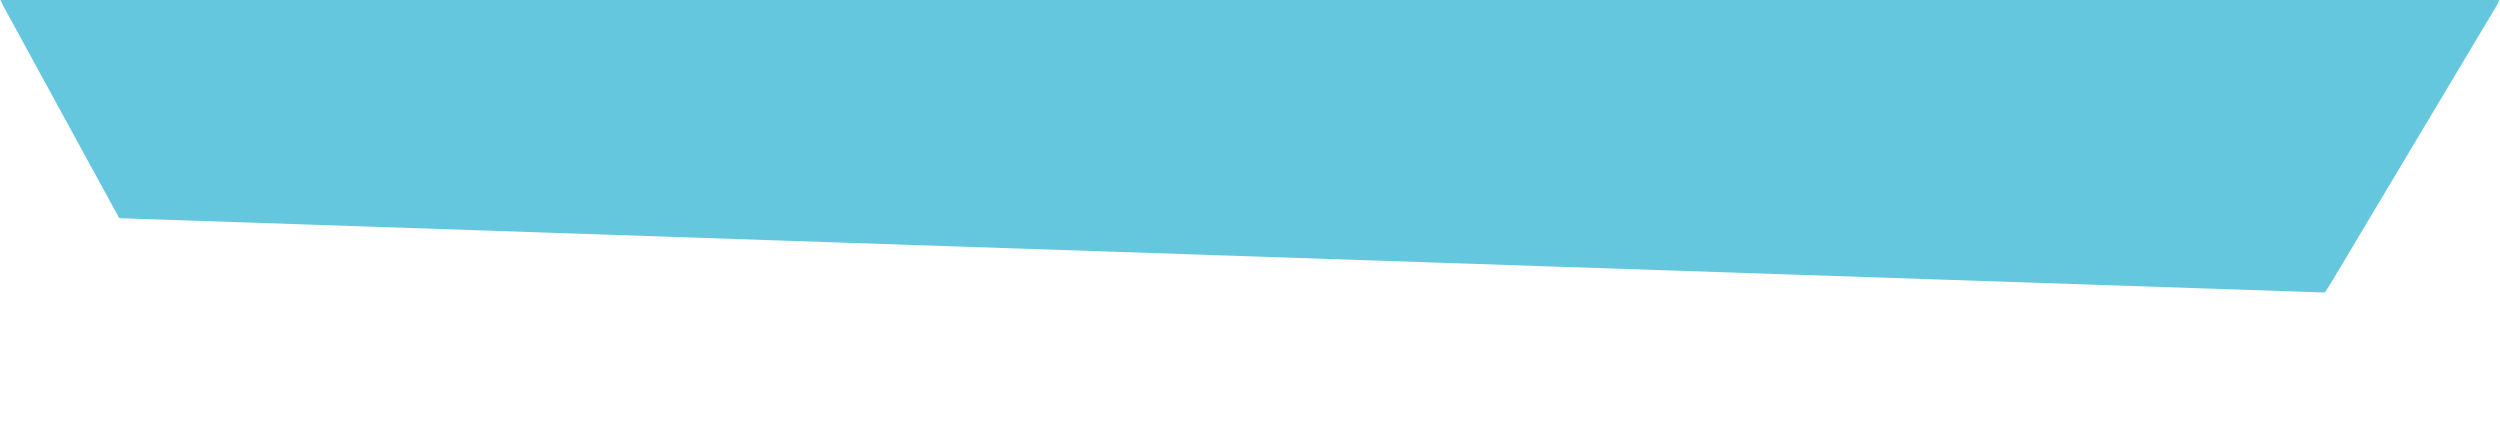
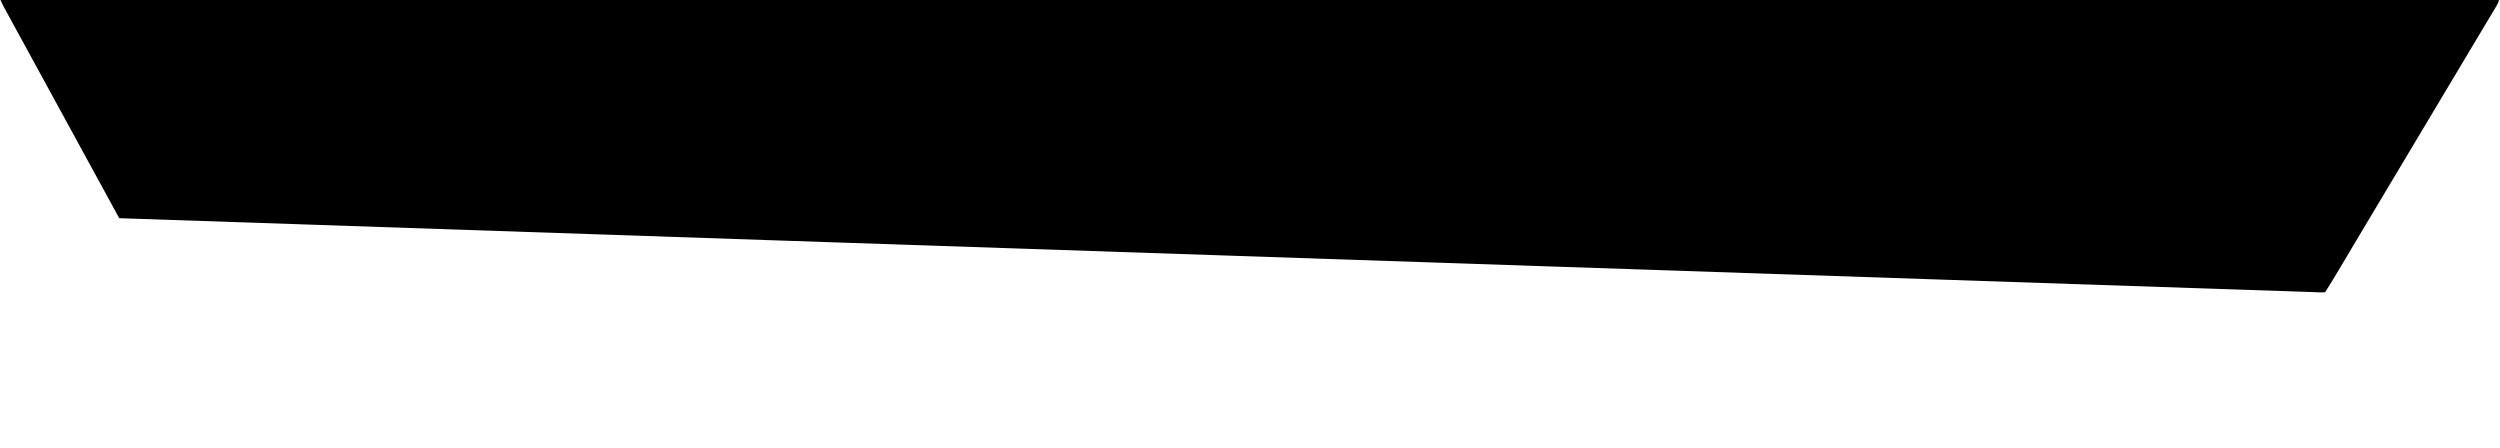
- <svg xmlns="http://www.w3.org/2000/svg" width="2001pt" height="358pt" viewBox="0 0 2001 358" version="1.1">
-   <path fill="#65c7de" d=" M 0.39 0.00 L 2000.19 0.00 C 1999.39 3.50 1997.15 6.35 1995.39 9.39 C 1958.99 70.31 1922.61 131.25 1886.18 192.15 C 1877.76 206.05 1869.76 220.24 1861.02 233.90 C 1857.36 234.23 1853.71 233.83 1850.07 233.76 C 1648.71 226.99 1447.35 220.21 1245.99 213.44 C 862.47 200.47 478.94 187.73 95.43 174.64 C 65.33 119.40 35.10 64.24 4.96 9.02 C 3.27 6.10 1.72 3.11 0.39 0.00 Z" />
+ <svg width="2001pt" height="358pt" viewBox="0 0 2001 358">
+   <path d=" M 0.39 0.00 L 2000.19 0.00 C 1999.39 3.50 1997.15 6.35 1995.39 9.39 C 1958.99 70.31 1922.61 131.25 1886.18 192.15 C 1877.76 206.05 1869.76 220.24 1861.02 233.90 C 1857.36 234.23 1853.71 233.83 1850.07 233.76 C 1648.71 226.99 1447.35 220.21 1245.99 213.44 C 862.47 200.47 478.94 187.73 95.43 174.64 C 65.33 119.40 35.10 64.24 4.96 9.02 C 3.27 6.10 1.72 3.11 0.39 0.00 Z" />
</svg>
